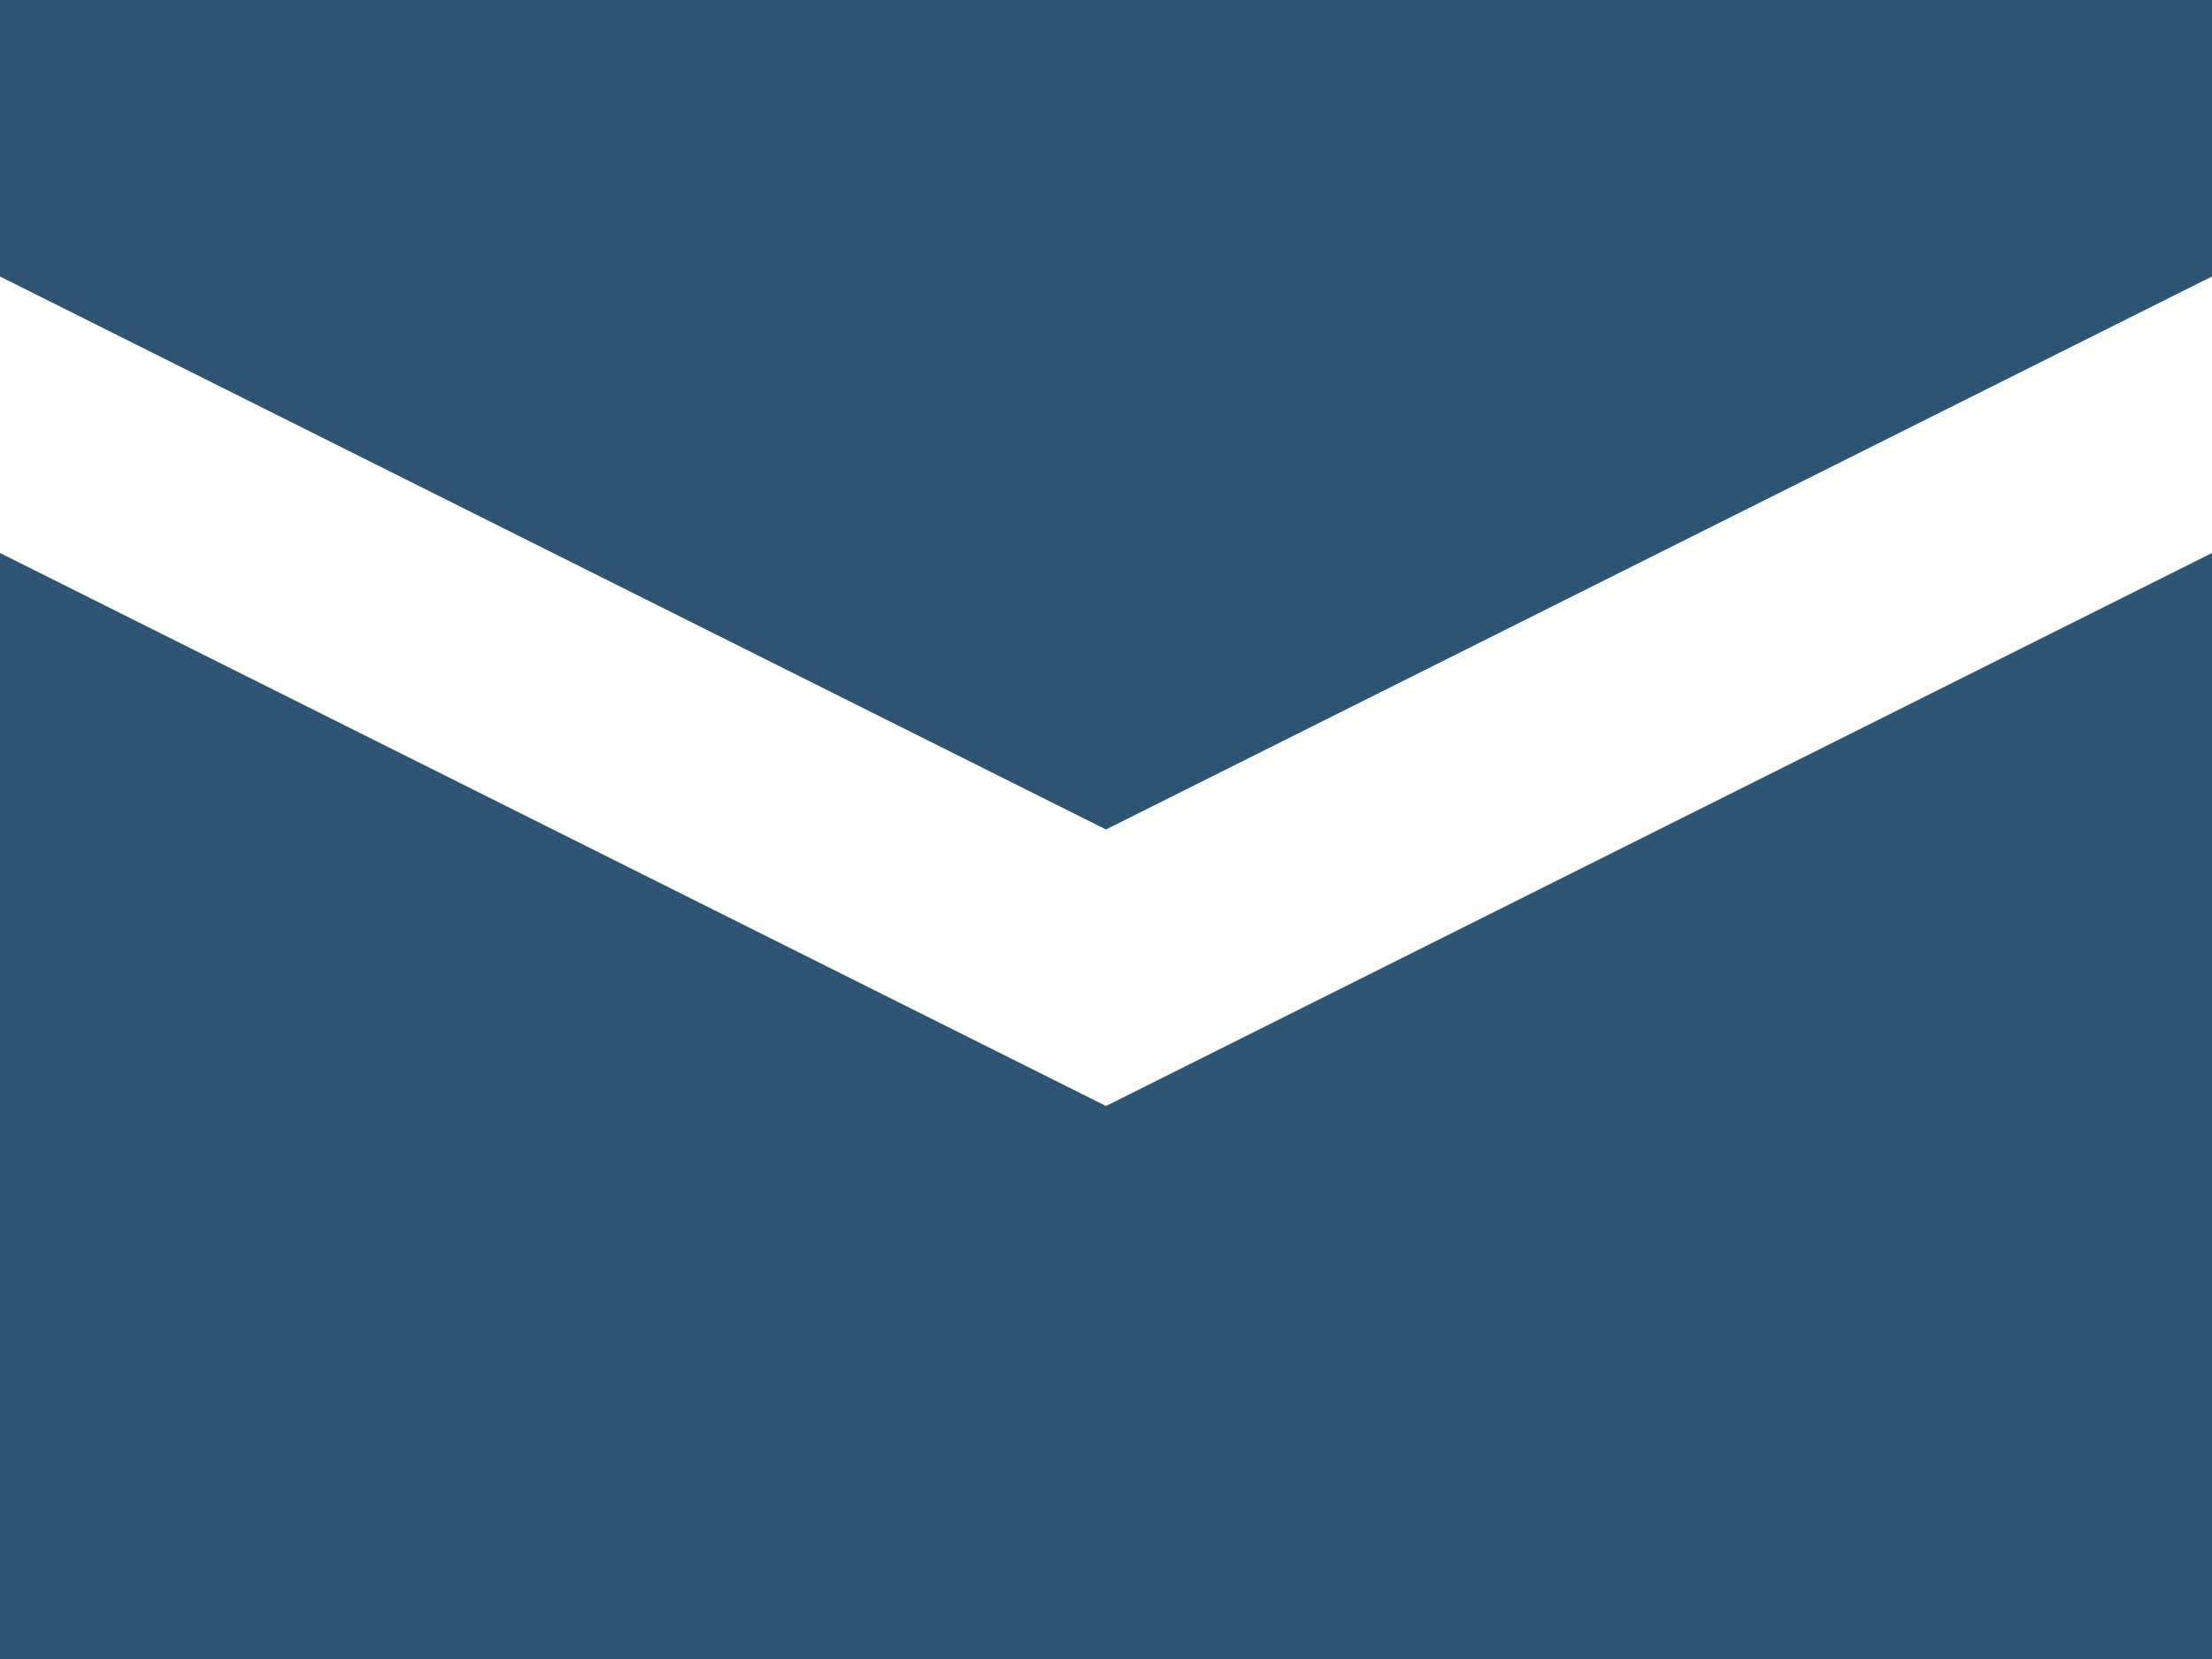
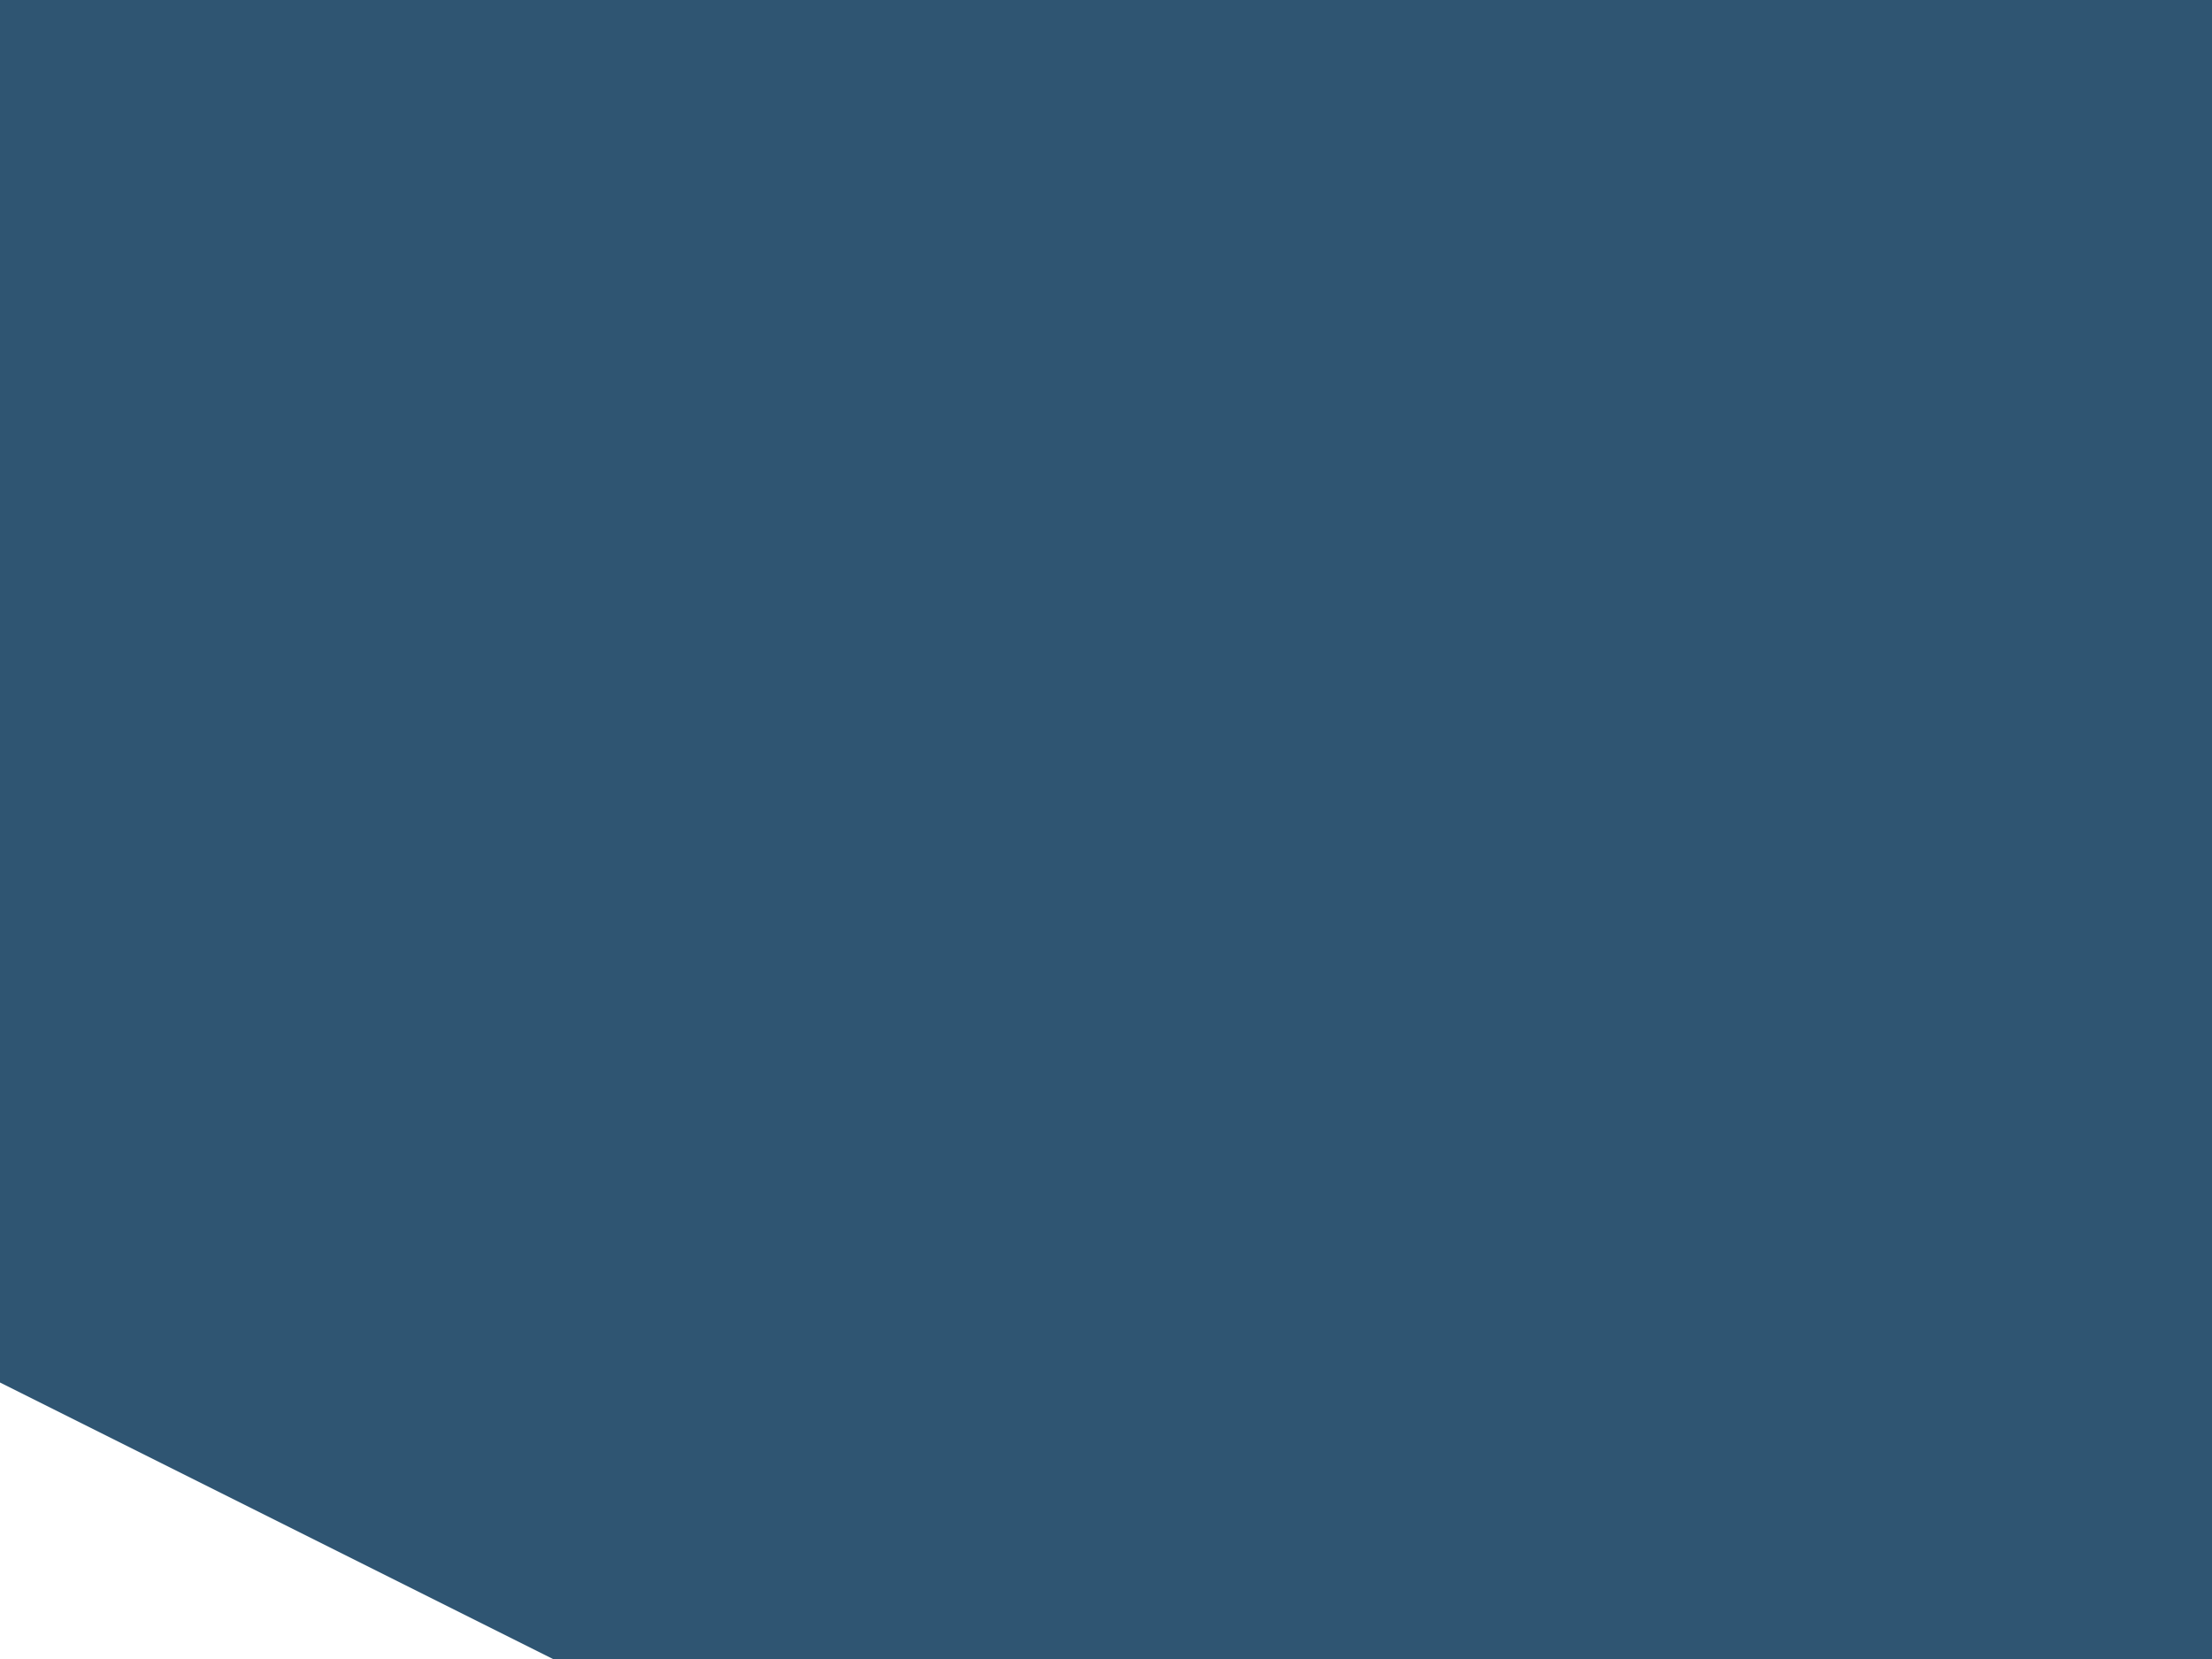
- <svg xmlns="http://www.w3.org/2000/svg" id="Layer_1" data-name="Layer 1" width="64" height="48" viewBox="0 0 64 48">
+ <svg xmlns="http://www.w3.org/2000/svg" id="Layer_1" data-name="Layer 1" width="64" height="48" transform="scale(5)" viewBox="0 0 64 48">
  <defs>
    <style>.cls-1{fill:#2f5572;}</style>
  </defs>
  <path class="cls-1" d="M0,0V8L32,24,64,8V0H0ZM0,16V48H64V16L32,32Z" />
</svg>
